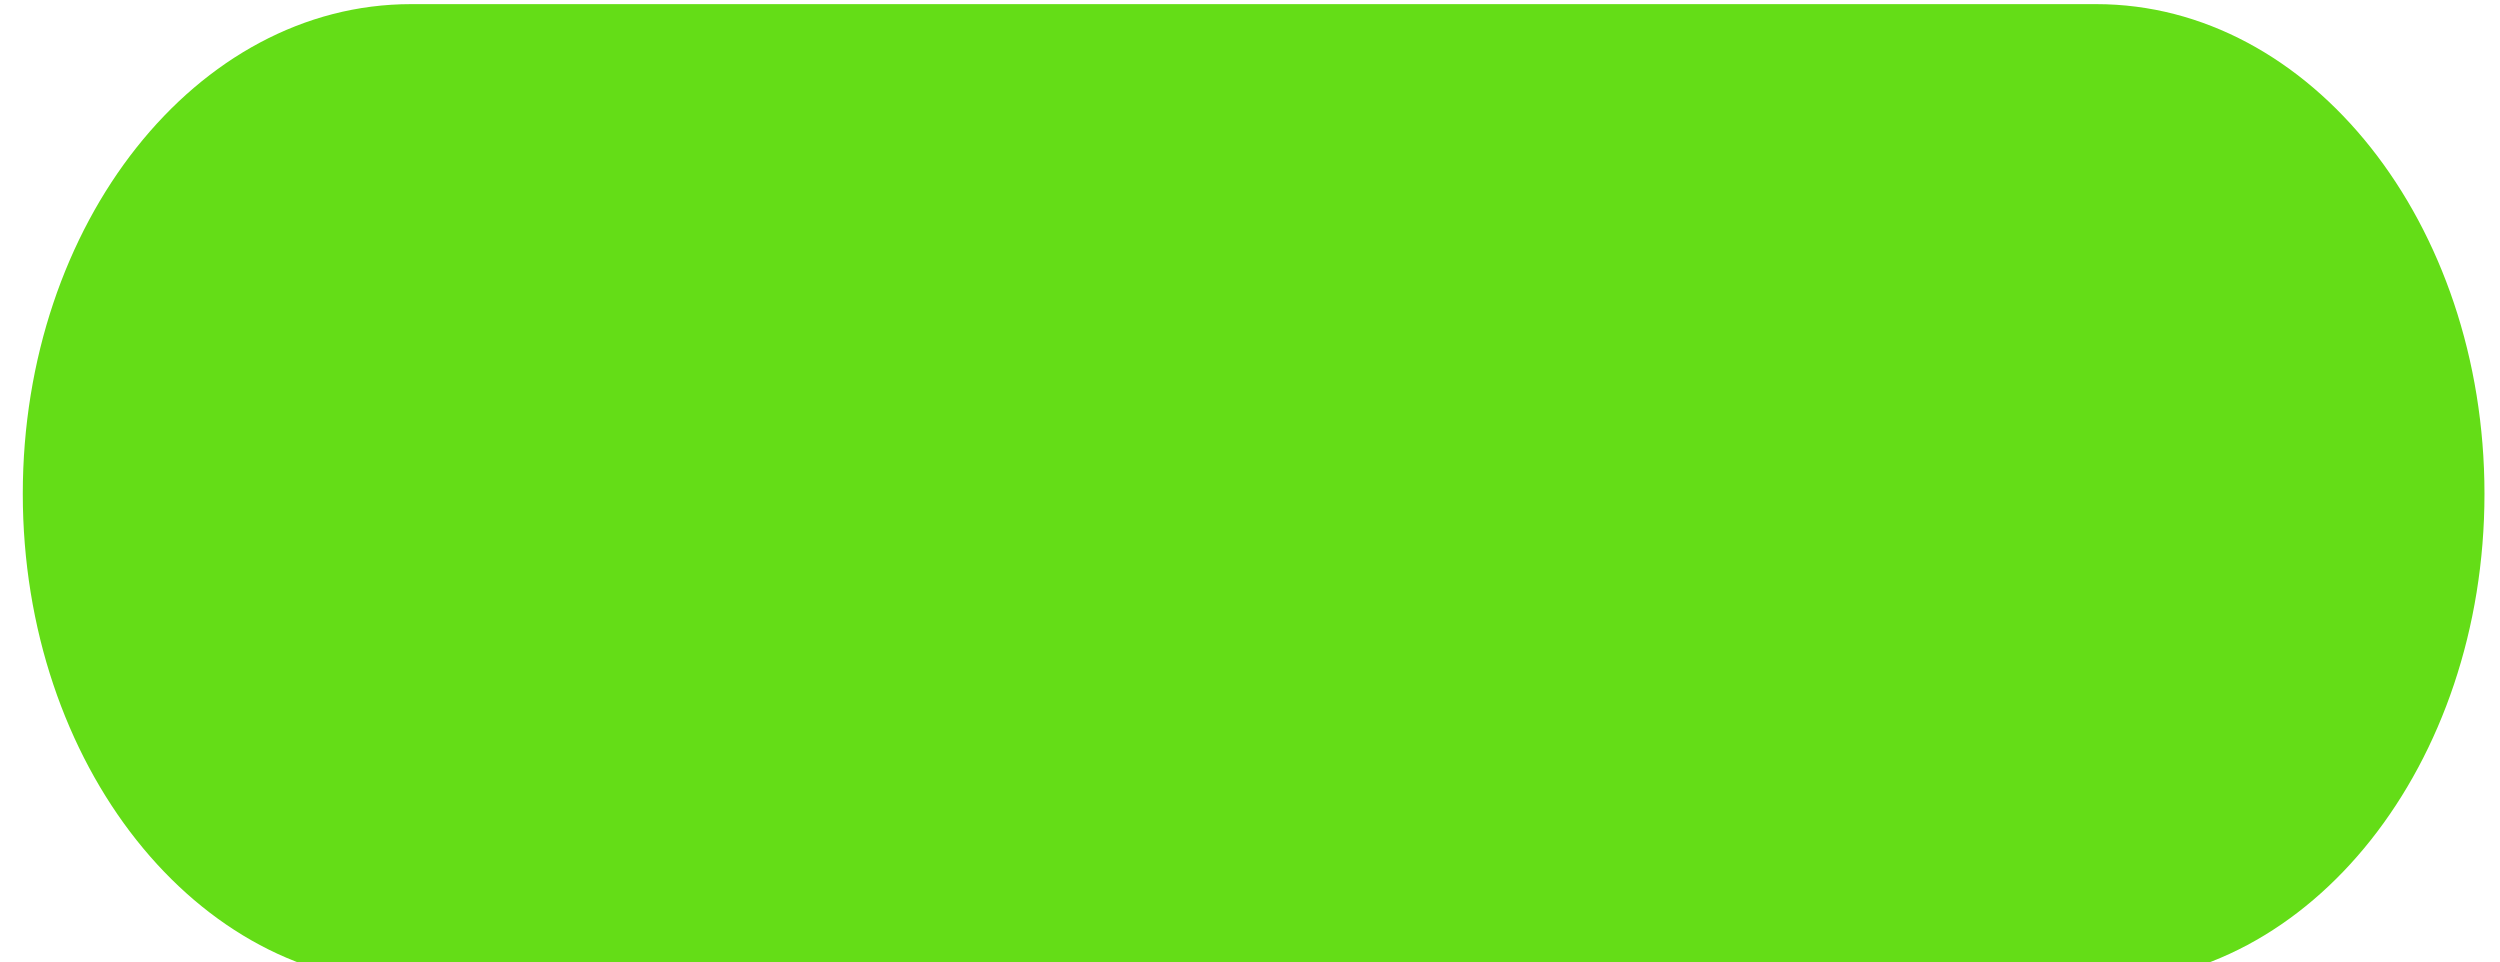
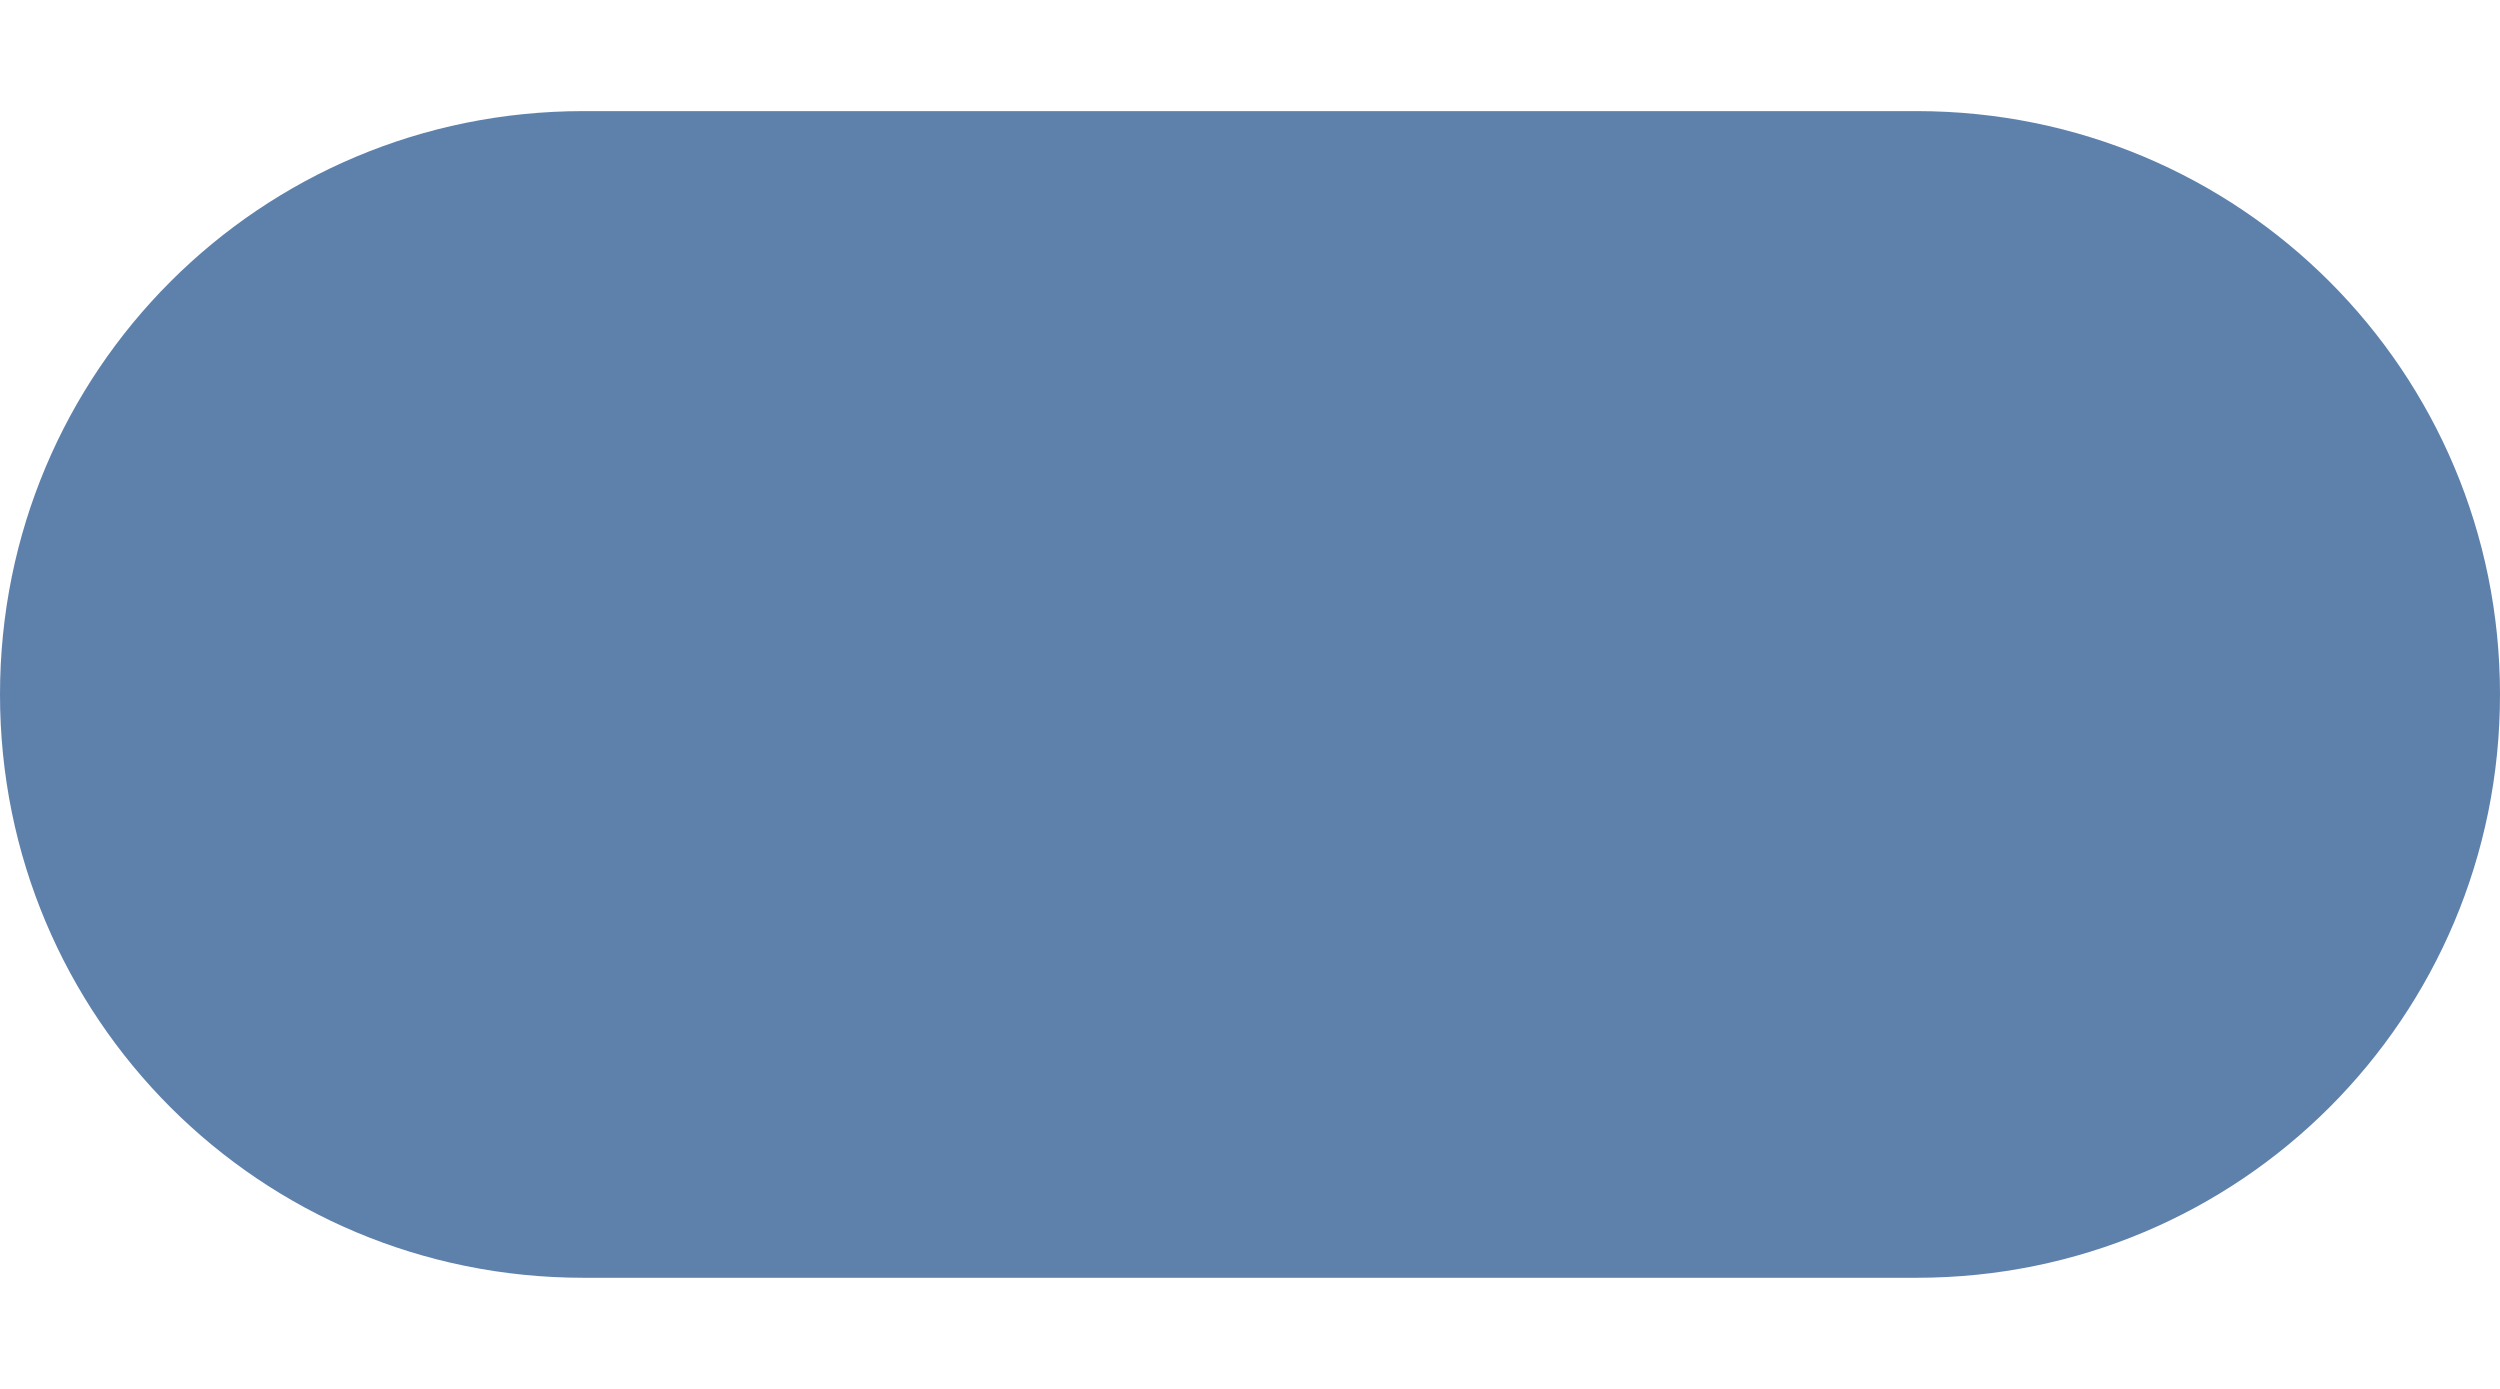
- <svg xmlns="http://www.w3.org/2000/svg" xmlns:xlink="http://www.w3.org/1999/xlink" width="52" height="20" id="svg7539" version="1.1">
-   <defs id="defs7541">
-     <marker orient="auto" refY="0" refX="0" id="Arrow1Lend" style="overflow:visible">
-       <path id="path3813" d="M 0,0 5,-5 -12.5,0 5,5 0,0 Z" style="fill-rule:evenodd;stroke:#000000;stroke-width:1pt" transform="matrix(-0.8,0,0,-0.8,-10,0)" />
-     </marker>
-     <marker orient="auto" refY="0" refX="0" id="Arrow1Lstart" style="overflow:visible">
-       <path id="path3810" d="M 0,0 5,-5 -12.5,0 5,5 0,0 Z" style="fill-rule:evenodd;stroke:#000000;stroke-width:1pt" transform="matrix(0.8,0,0,0.8,10,0)" />
-     </marker>
-     <linearGradient id="linearGradient3837">
-       <stop style="stop-color:#000000;stop-opacity:0.447;" offset="0" id="stop3839" />
-       <stop id="stop3841" offset="0.476" style="stop-color:#000000;stop-opacity:0.275;" />
-       <stop style="stop-color:#000000;stop-opacity:0.255;" offset="0.974" id="stop3843" />
-       <stop style="stop-color:#000000;stop-opacity:0.188;" offset="1" id="stop3845" />
-     </linearGradient>
-     <linearGradient id="linearGradient3819">
-       <stop style="stop-color:#000000;stop-opacity:0.447;" offset="0" id="stop3821" />
-       <stop id="stop3823" offset="0.048" style="stop-color:#000000;stop-opacity:1" />
-       <stop style="stop-color:#000000;stop-opacity:0.255;" offset="0.974" id="stop3825" />
-       <stop style="stop-color:#000000;stop-opacity:0.188;" offset="1" id="stop3827" />
-     </linearGradient>
-     <linearGradient xlink:href="#linearGradient4929-9-0-03-2-2-2-3-9-7-3-7-7-2-6-3-4-7-3-3" id="linearGradient7362" gradientUnits="userSpaceOnUse" gradientTransform="matrix(0.7662338,0,0,1.095238,-297.6493,-420.3883)" x1="617.509" y1="446.545" x2="617.509" y2="457.801" />
-     <linearGradient id="linearGradient4929-9-0-03-2-2-2-3-9-7-3-7-7-2-6-3-4-7-3-3">
-       <stop id="stop4931-7-3-3-9-6-4-6-1-9-5-2-4-0-3-4-8-9-6-8" style="stop-color:#ffffff;stop-opacity:1" offset="0" />
-       <stop id="stop4933-0-1-2-7-9-6-0-7-8-0-4-1-4-6-6-1-0-2-4" style="stop-color:#ffffff;stop-opacity:0" offset="1" />
-     </linearGradient>
-     <linearGradient xlink:href="#linearGradient4695-1-4-3-5-0-6" id="linearGradient7365" gradientUnits="userSpaceOnUse" gradientTransform="matrix(0.2422908,0,0,0.9047619,83.97378,-280.6678)" x1="292.857" y1="211.076" x2="292.857" y2="233.827" />
-     <linearGradient id="linearGradient4695-1-4-3-5-0-6">
-       <stop id="stop4697-9-9-7-0-1-5" style="stop-color:#000000;stop-opacity:0.33;" offset="0" />
-       <stop id="stop4699-5-8-9-0-4-0" style="stop-color:#000000;stop-opacity:0" offset="1" />
-     </linearGradient>
-     <linearGradient id="linearGradient4751-5-4-1-2-9-1-2-3-365-589-154-4-7-64-3-8-6-5-3">
-       <stop id="stop9737-3-0-8-1-8-3-3-0" style="stop-color:#ffffff;stop-opacity:1" offset="0" />
-       <stop id="stop9739-4-8-0-7-48-9-7-7" style="stop-color:#ebebeb;stop-opacity:1" offset="1" />
-     </linearGradient>
-     <linearGradient y2="266.218" x2="257.578" y1="289.329" x1="257.578" gradientTransform="matrix(2.065481,0,0,1.038461,-6.556808,-369.6725)" gradientUnits="userSpaceOnUse" id="linearGradient7810" xlink:href="#linearGradient4751-5-4-1-2-9-1-2-3-365-589-154-4-7-64-3-8-6-5-3" />
-     <linearGradient gradientTransform="matrix(0.4117647,0,0,0.4117647,-2.17647,-3)" gradientUnits="userSpaceOnUse" xlink:href="#linearGradient4215-8-4-7-28" id="linearGradient6387" y2="8.093" x2="38.977" y1="59.968" x1="38.977" />
-     <linearGradient gradientTransform="matrix(0.5135135,0,0,0.5135135,-25.83613,-2.02128)" gradientUnits="userSpaceOnUse" xlink:href="#linearGradient4011-9-9-70-6-4" id="linearGradient6377" y2="44.341" x2="71.204" y1="6.238" x1="71.204" />
-     <linearGradient id="linearGradient4215-8-4-7-28">
-       <stop offset="0" style="stop-color:#bdbdbd;stop-opacity:1;" id="stop4217-1-2-7-5" />
-       <stop offset="1" style="stop-color:#bdbdbd;stop-opacity:1;" id="stop4219-3-4-5-0" />
-     </linearGradient>
-     <linearGradient id="linearGradient4011-9-9-70-6-4">
-       <stop offset="0" style="stop-color:#ffffff;stop-opacity:1" id="stop4013-5-4-3-4-3" />
-       <stop offset="0.508" style="stop-color:#ffffff;stop-opacity:0.235" id="stop4015-1-5-70-6-7" />
-       <stop offset="0.835" style="stop-color:#ffffff;stop-opacity:0.157" id="stop4017-7-0-13-7-0" />
-       <stop offset="1" style="stop-color:#ffffff;stop-opacity:0.392" id="stop4019-1-12-7-5-0" />
-     </linearGradient>
-     <linearGradient xlink:href="#linearGradient27416-1" id="linearGradient3012" gradientUnits="userSpaceOnUse" gradientTransform="matrix(2.785809,0,0,0.9719081,-1785.294,-614.8992)" x1="731.057" y1="654.815" x2="731.057" y2="619.307" />
-     <linearGradient id="linearGradient27416-1">
-       <stop id="stop27420-2" style="stop-color:#55c1ec;stop-opacity:1" offset="0" />
-       <stop id="stop27422-3" style="stop-color:#3689e6;stop-opacity:1" offset="1" />
-     </linearGradient>
-     <linearGradient y2="619.307" x2="731.057" y1="654.815" x1="731.057" gradientTransform="matrix(2.785809,0,0,0.9719081,-1900.78,-706.9847)" gradientUnits="userSpaceOnUse" id="linearGradient6179" xlink:href="#linearGradient27416-1" />
-     <linearGradient id="linearGradient27416-1-7">
-       <stop id="stop27420-2-2" style="stop-color:#55c1ec;stop-opacity:1" offset="0" />
-       <stop id="stop27422-3-0" style="stop-color:#3689e6;stop-opacity:1" offset="1" />
-     </linearGradient>
-     <linearGradient y2="619.307" x2="731.057" y1="654.815" x1="731.057" gradientTransform="matrix(2.785809,0,0,0.9719081,-1783.794,-616.399)" gradientUnits="userSpaceOnUse" id="linearGradient3063" xlink:href="#linearGradient27416-1-7" />
-     <linearGradient xlink:href="#linearGradient3768" id="linearGradient3818" gradientUnits="userSpaceOnUse" x1="8" y1="1" x2="8" y2="14" gradientTransform="matrix(0.8666702,0,0,0.9285741,1.066641,1037.397)" />
-     <linearGradient id="linearGradient3768">
-       <stop id="stop3770" offset="0" style="stop-color:#000000;stop-opacity:0.447;" />
-       <stop style="stop-color:#000000;stop-opacity:0.275;" offset="0.078" id="stop3778" />
-       <stop id="stop3774" offset="0.974" style="stop-color:#000000;stop-opacity:0.255;" />
-       <stop id="stop3776" offset="1" style="stop-color:#000000;stop-opacity:0.188;" />
-     </linearGradient>
-     <linearGradient y2="14" x2="8" y1="1" x1="8" gradientTransform="matrix(0.8666702,0,0,0.9285741,95.06665,-87.96501)" gradientUnits="userSpaceOnUse" id="linearGradient3021" xlink:href="#linearGradient3768" />
-     <linearGradient xlink:href="#linearGradient4215-8-4-7-28" id="linearGradient3816" x1="142" y1="-90" x2="142" y2="-69" gradientUnits="userSpaceOnUse" gradientTransform="matrix(1.003107,0,0,0.6750992,-0.4535751,-26.49162)" />
-     <linearGradient xlink:href="#linearGradient4695-1-4-3-5-0-6" id="linearGradient3897" gradientUnits="userSpaceOnUse" gradientTransform="matrix(0.2422908,0,0,0.9047619,82.47354,-289.1678)" x1="292.857" y1="211.076" x2="292.857" y2="233.827" />
-   </defs>
-   <g id="layer1" transform="translate(-116,88)">
-     <rect ry="10.186" rx="8.075" y="-87.914" x="-167.677" height="20.371" width="51.203" id="rect3137" style="opacity:1;fill:#64dd17;fill-opacity:1;stroke-width:0;stroke-miterlimit:4;stroke-dasharray:none" transform="scale(-1,1)" />
-   </g>
+ <svg xmlns="http://www.w3.org/2000/svg" style="isolation:isolate" viewBox="0 0 45 25" width="45" height="25" version="1.1" id="svg4">
+   <defs id="defs8" />
+   <path id="rect27178" style="fill:#5e81ac;stroke-width:0;fill-opacity:1" d="m 10.5,2 h 24 C 40.317,2 45,6.683 45,12.5 45,18.317 40.317,23 34.5,23 h -24 C 4.683,23 0,18.317 0,12.5 0,6.683 4.683,2 10.5,2 Z" />
</svg>
